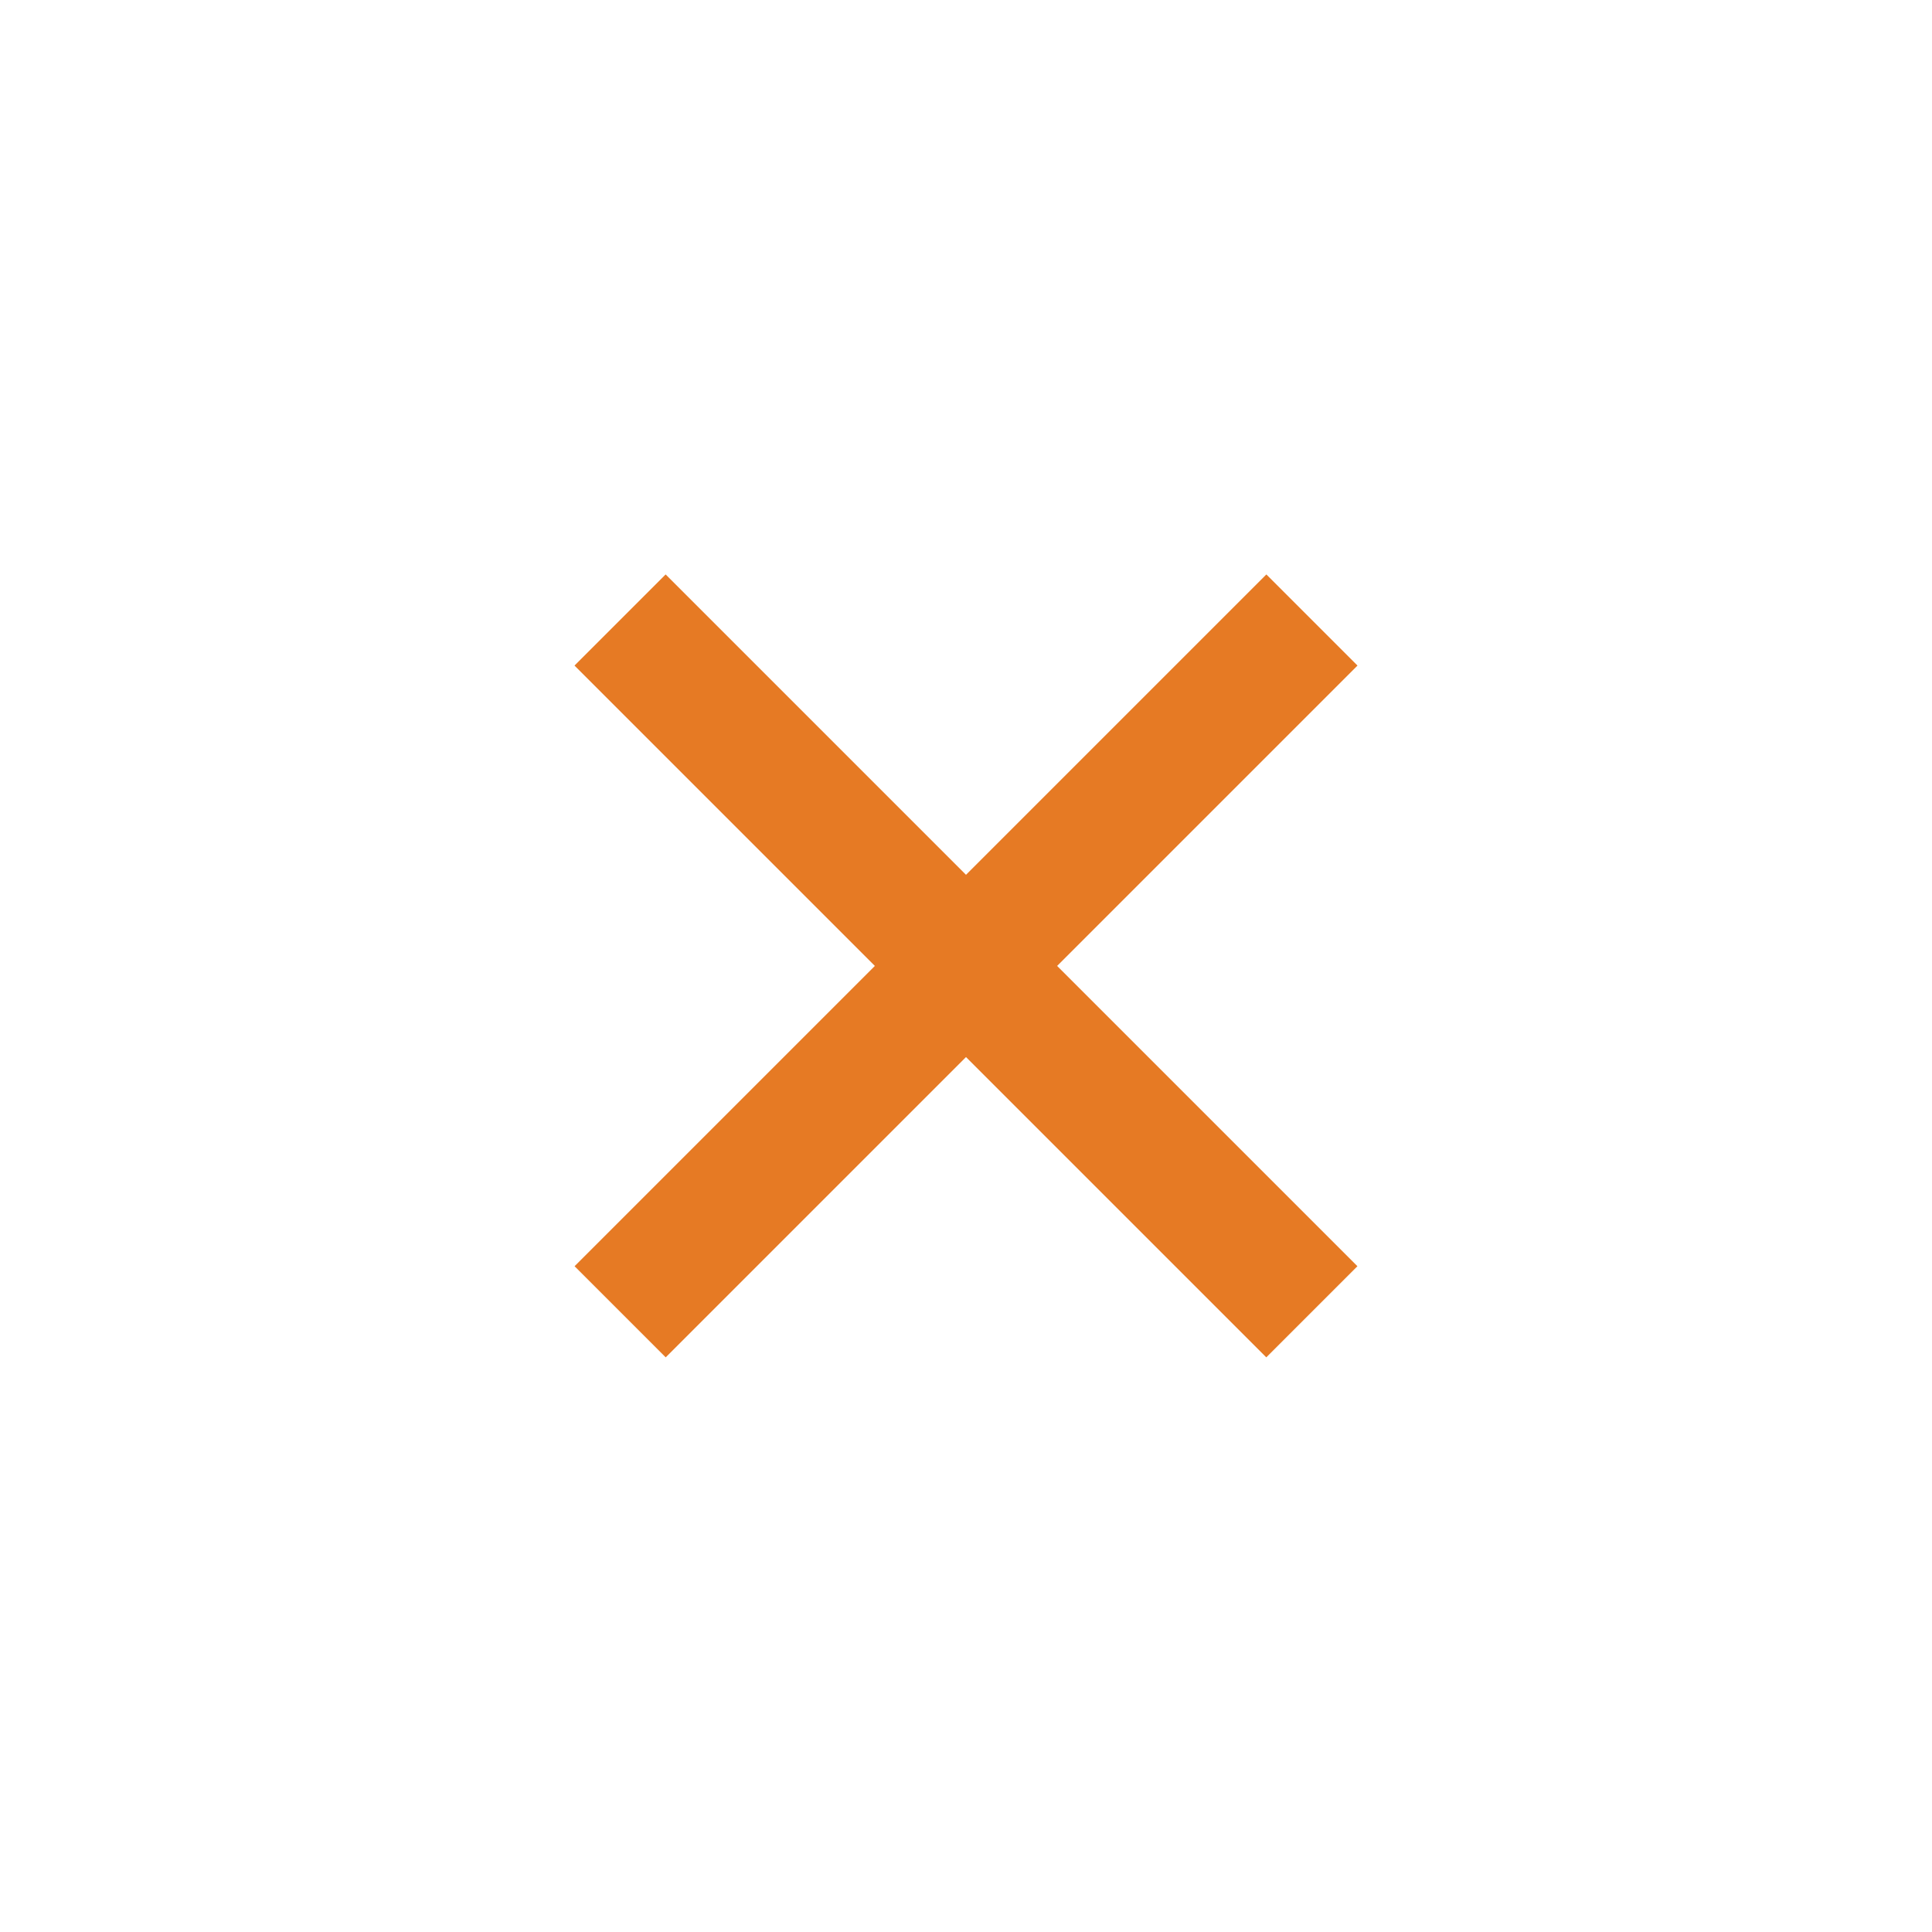
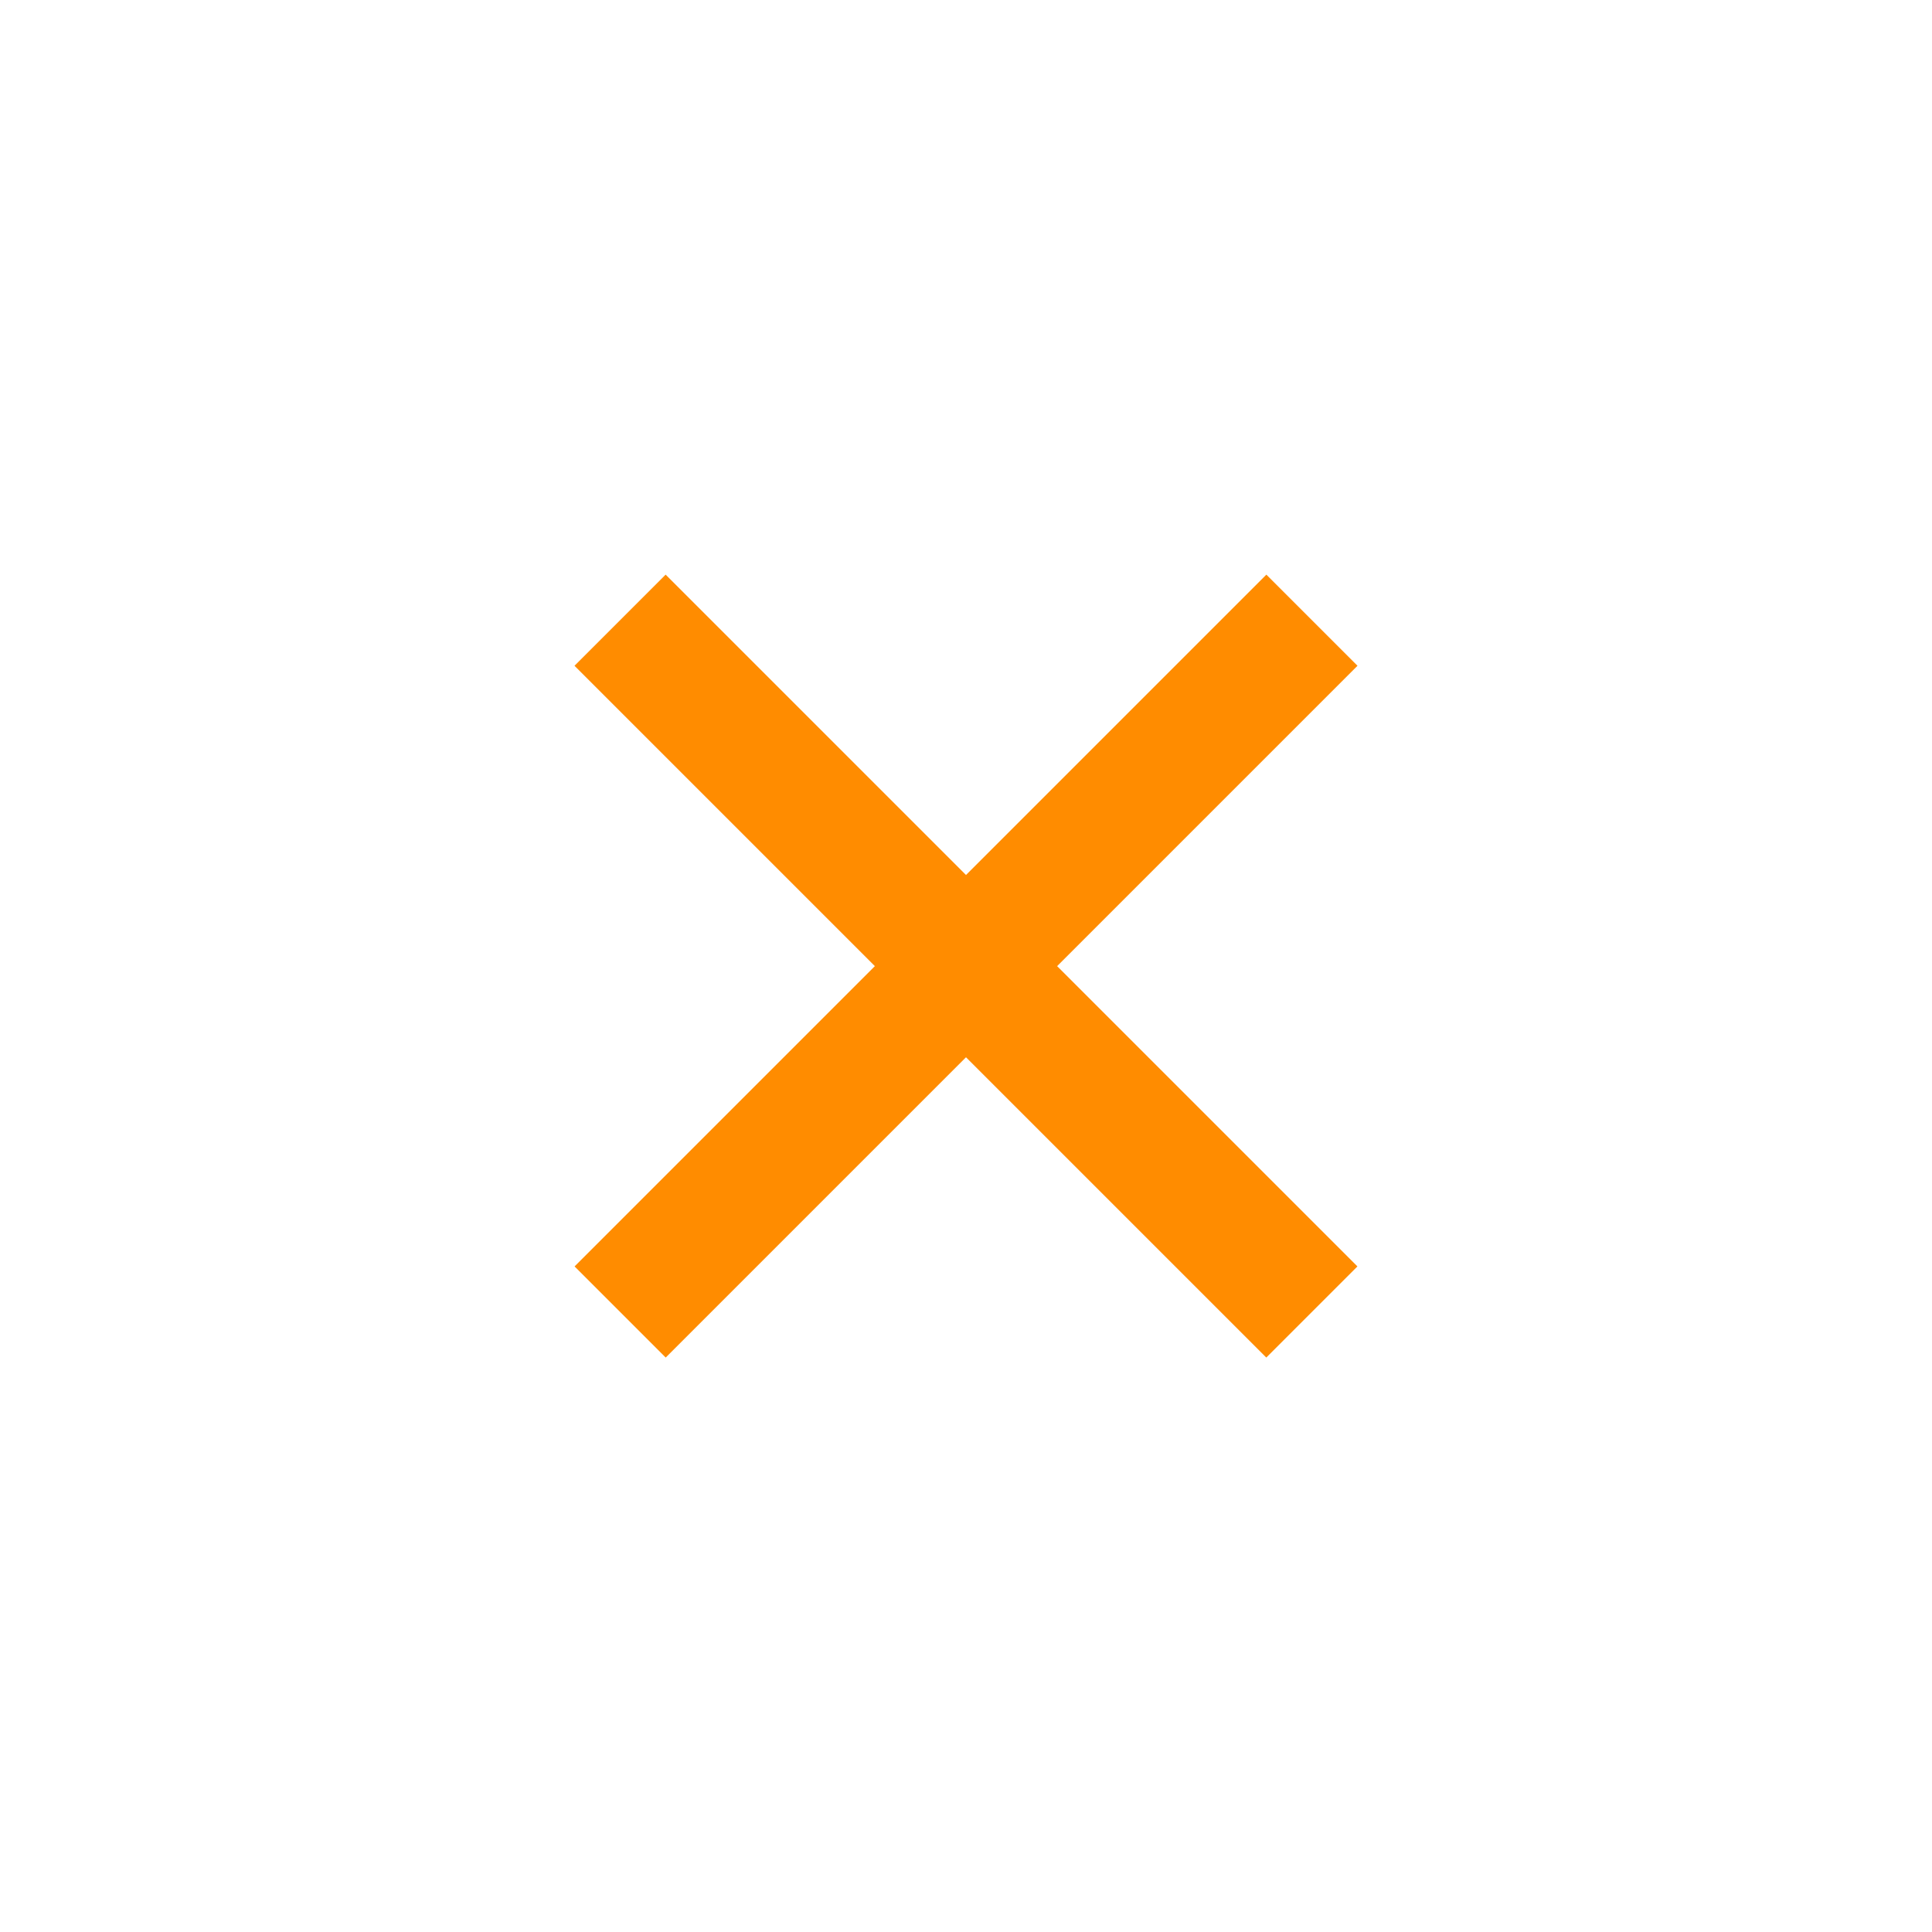
<svg xmlns="http://www.w3.org/2000/svg" width="30" height="30" shape-rendering="geometricPrecision" text-rendering="geometricPrecision" image-rendering="optimizeQuality" fill-rule="evenodd" clip-rule="evenodd">
-   <path fill="#e67a24" d="M8.922 19.662l4.663-4.663-4.664-4.664 1.415-1.415L15 13.584l4.664-4.664 1.415 1.415-4.664 4.664 4.663 4.663-1.415 1.415L15 16.414l-4.663 4.663z" />
+   <path fill="#ff8c00" d="M8.922 19.665l4.663-4.663-4.664-4.664 1.415-1.415L15 13.587l4.664-4.664 1.415 1.415-4.664 4.664 4.663 4.663-1.415 1.415L15 16.417l-4.663 4.663z" />
</svg>
